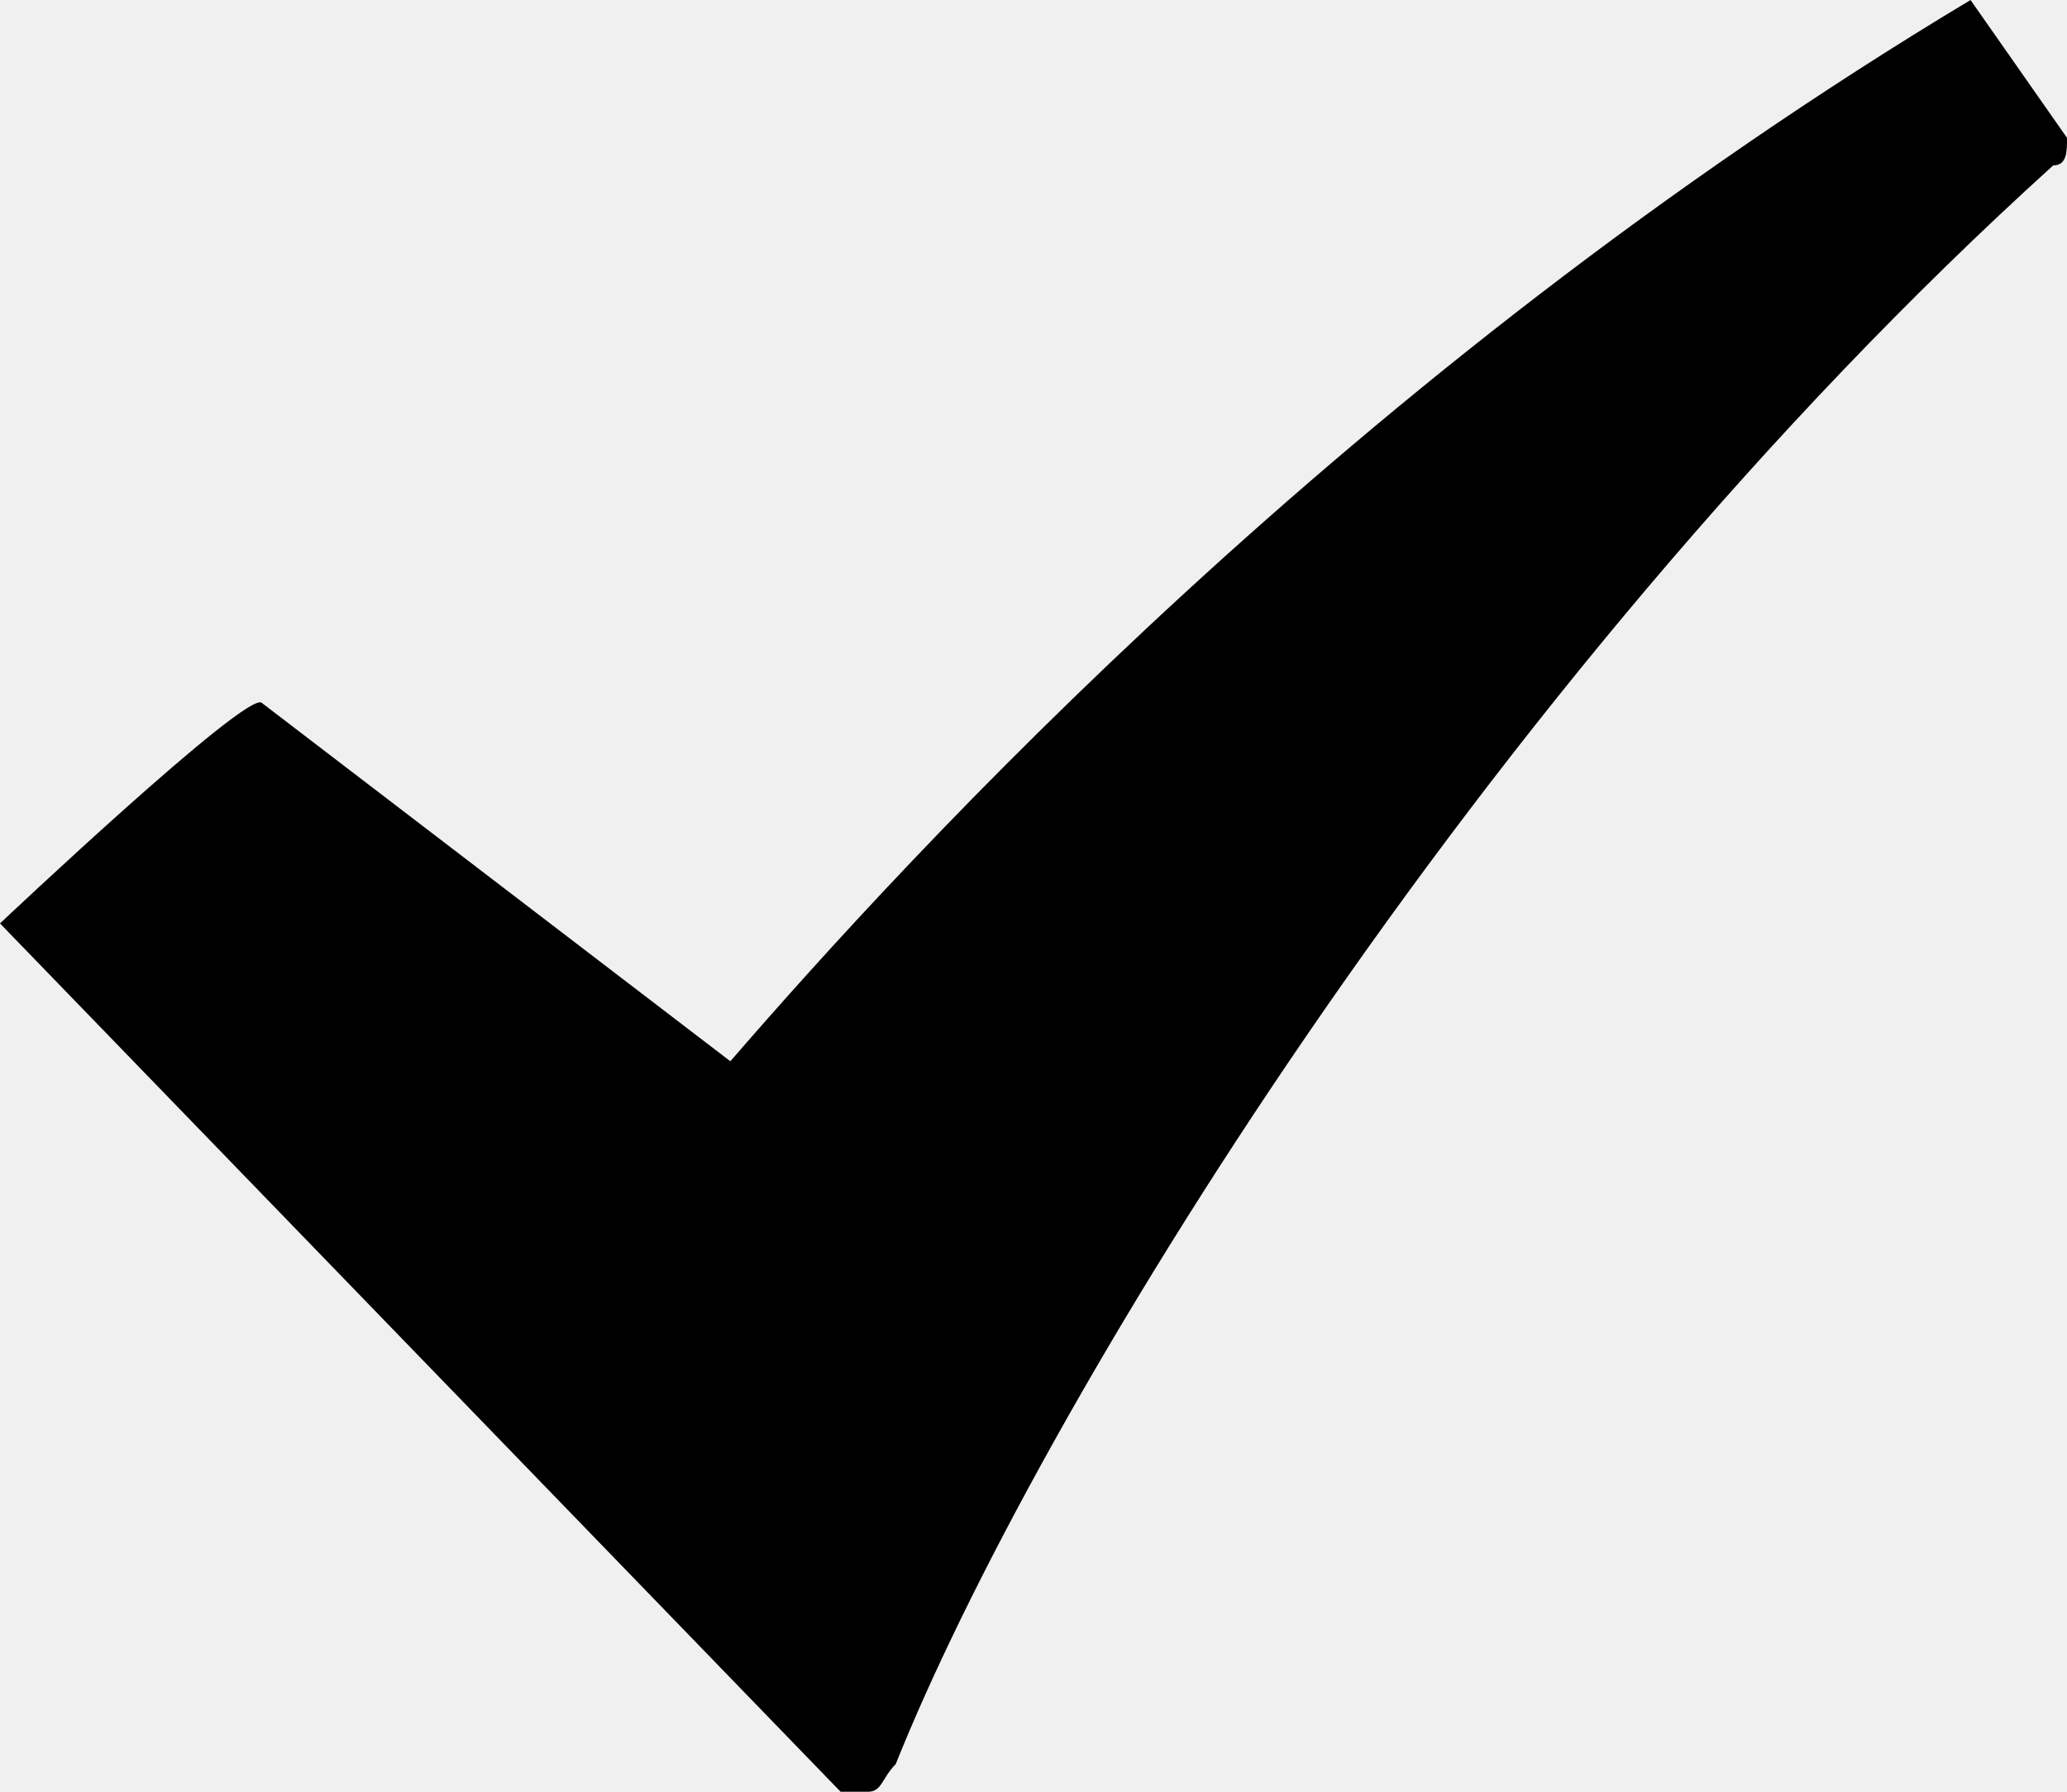
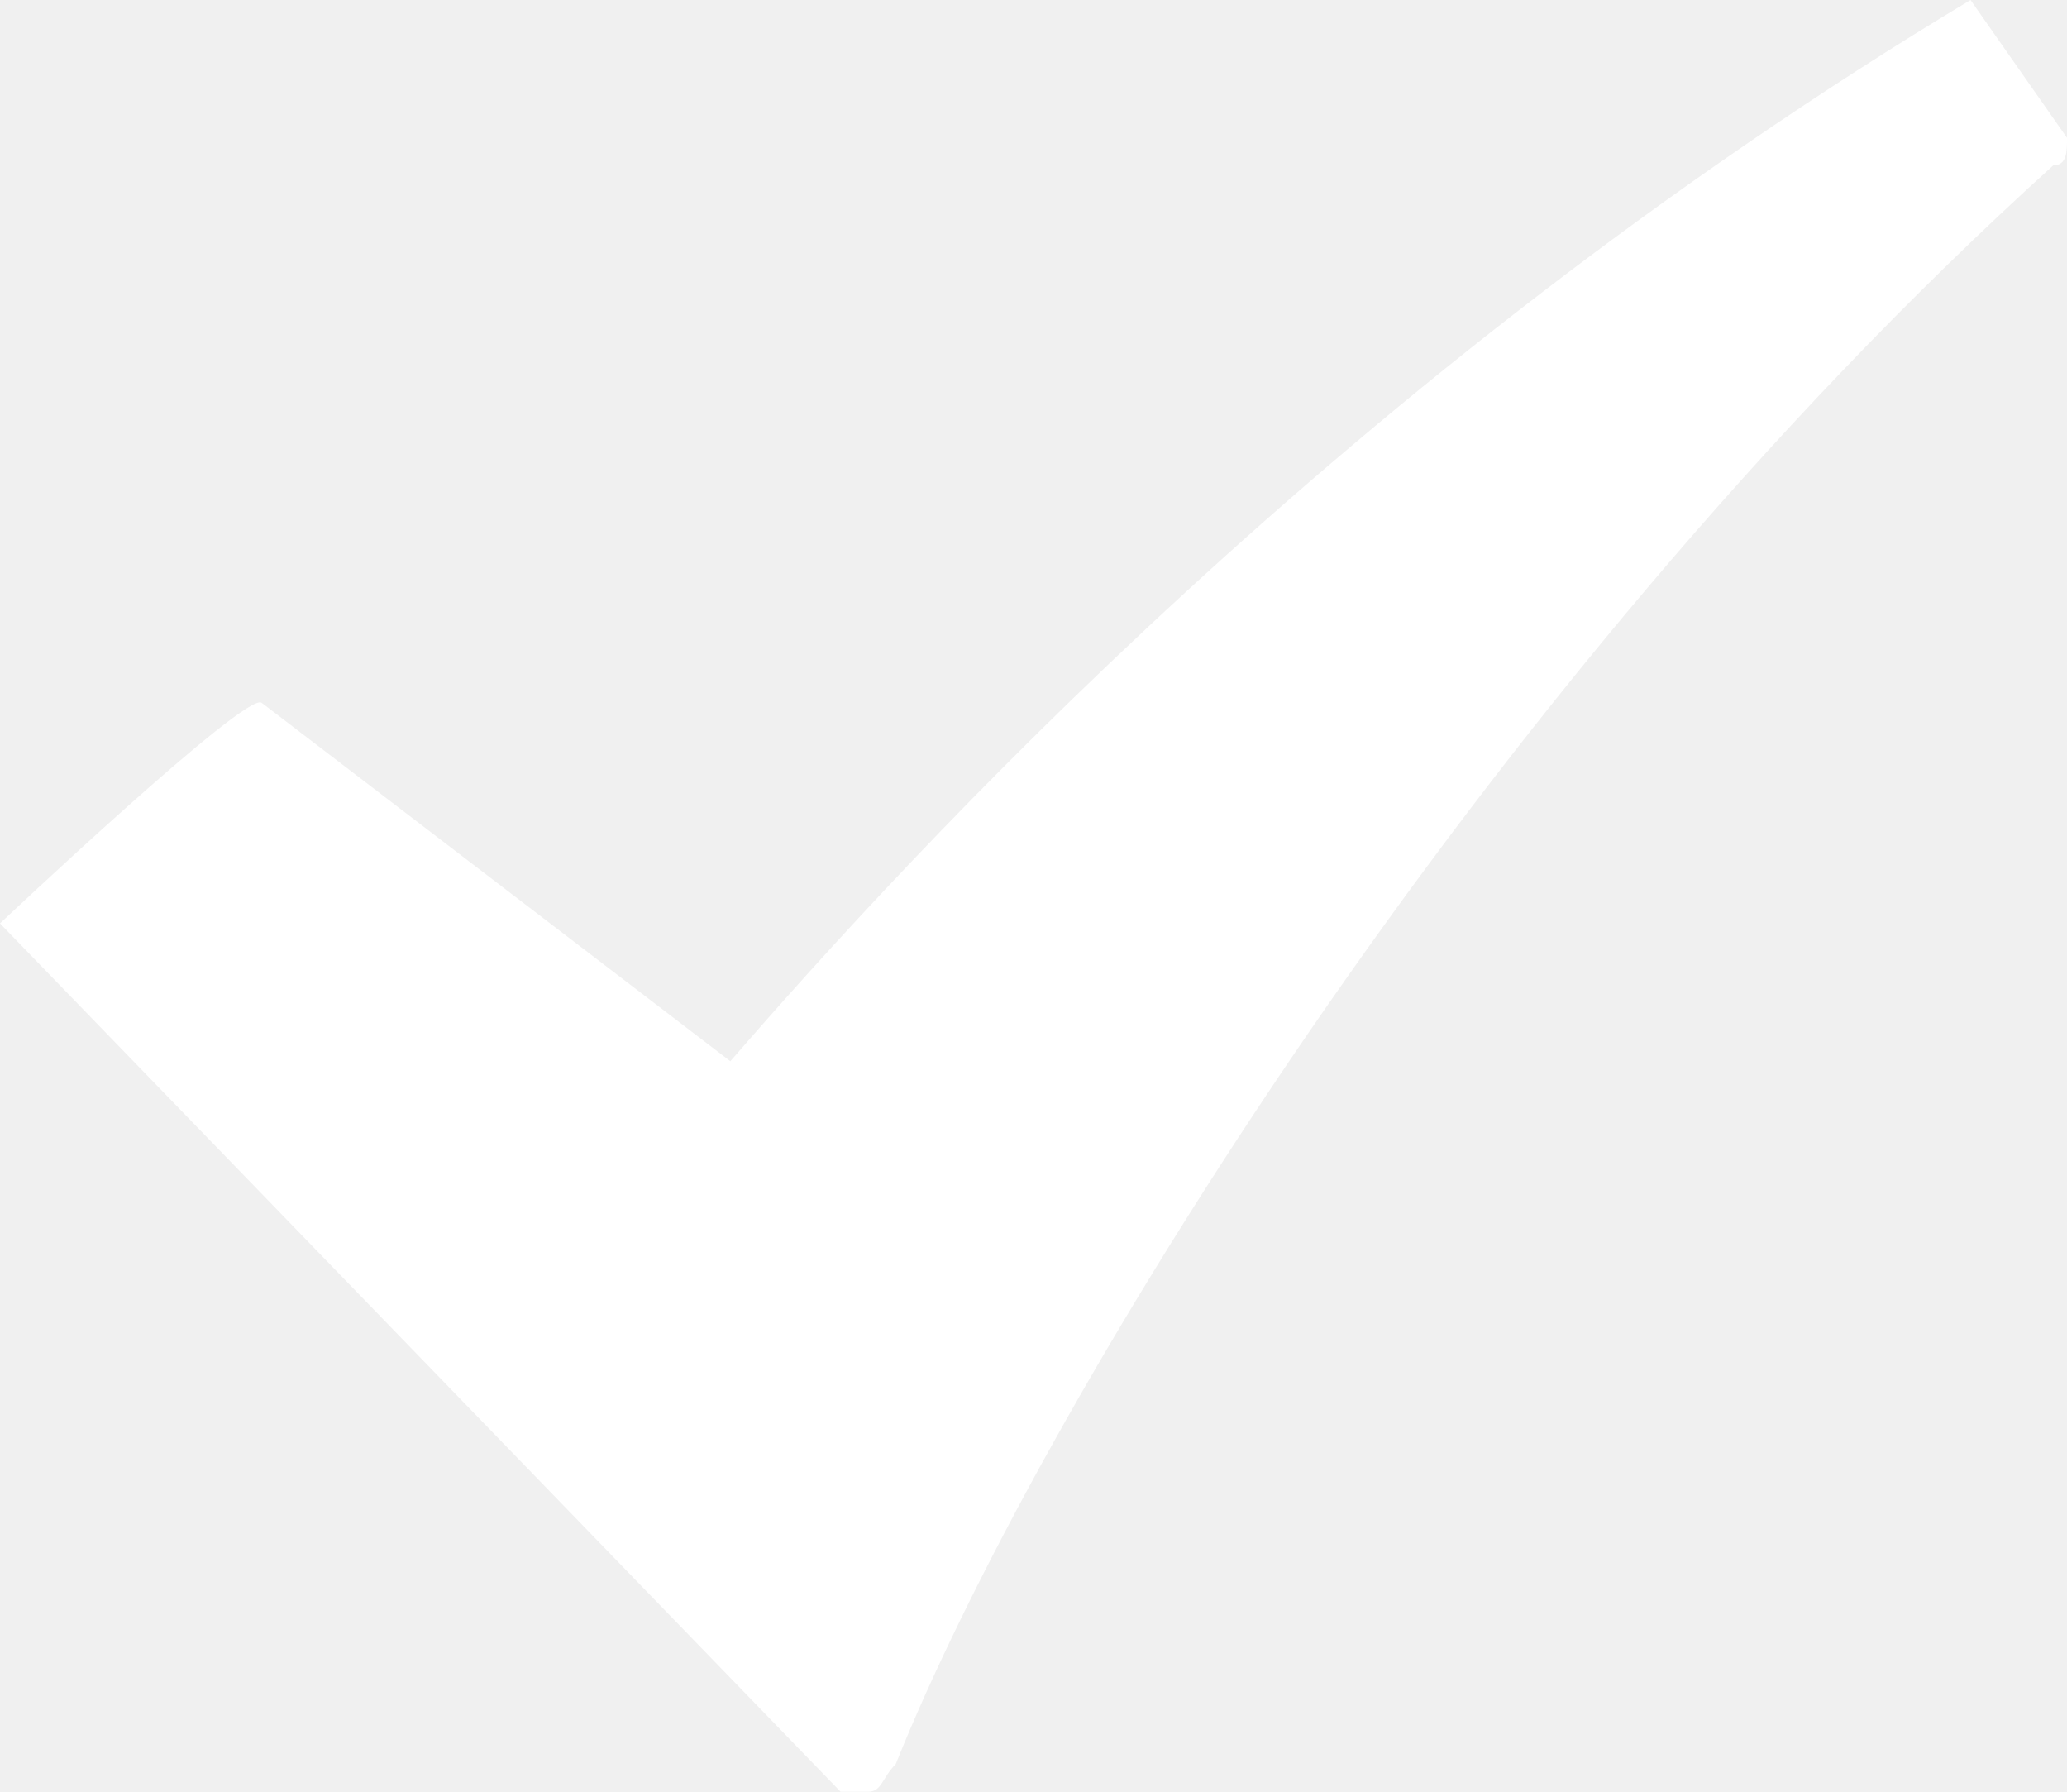
<svg xmlns="http://www.w3.org/2000/svg" version="1.1" id="Capa_1" x="0px" y="0px" viewBox="0 0 15 13" style="enable-background:new 0 0 15 13;" xml:space="preserve">
-   <path d="M14.3,0c-4.5,2.7-7.7,6.2-9,7.7L1.9,5.1C1.8,5,0,6.7,0,6.7L6.1,13C6.2,13,6.2,13,6.3,13c0,0,0,0,0,0c0.1,0,0.1-0.1,0.2-0.2  c1-2.5,4.2-7.8,8.4-11.6C15,1.2,15,1.1,15,1C15,1,14.3,0,14.3,0z" />
+   <style>
+ 	 	.check-mark-svg {
+ 	 	fill: #fff;
+ 	 	}
+ 	 </style>
+   <path class="check-mark-svg" d="M14.3,0c-4.5,2.7-7.7,6.2-9,7.7L1.9,5.1C1.8,5,0,6.7,0,6.7L6.1,13C6.2,13,6.2,13,6.3,13c0,0,0,0,0,0c0.1,0,0.1-0.1,0.2-0.2  c1-2.5,4.2-7.8,8.4-11.6C15,1.2,15,1.1,15,1C15,1,14.3,0,14.3,0z" />
</svg>
